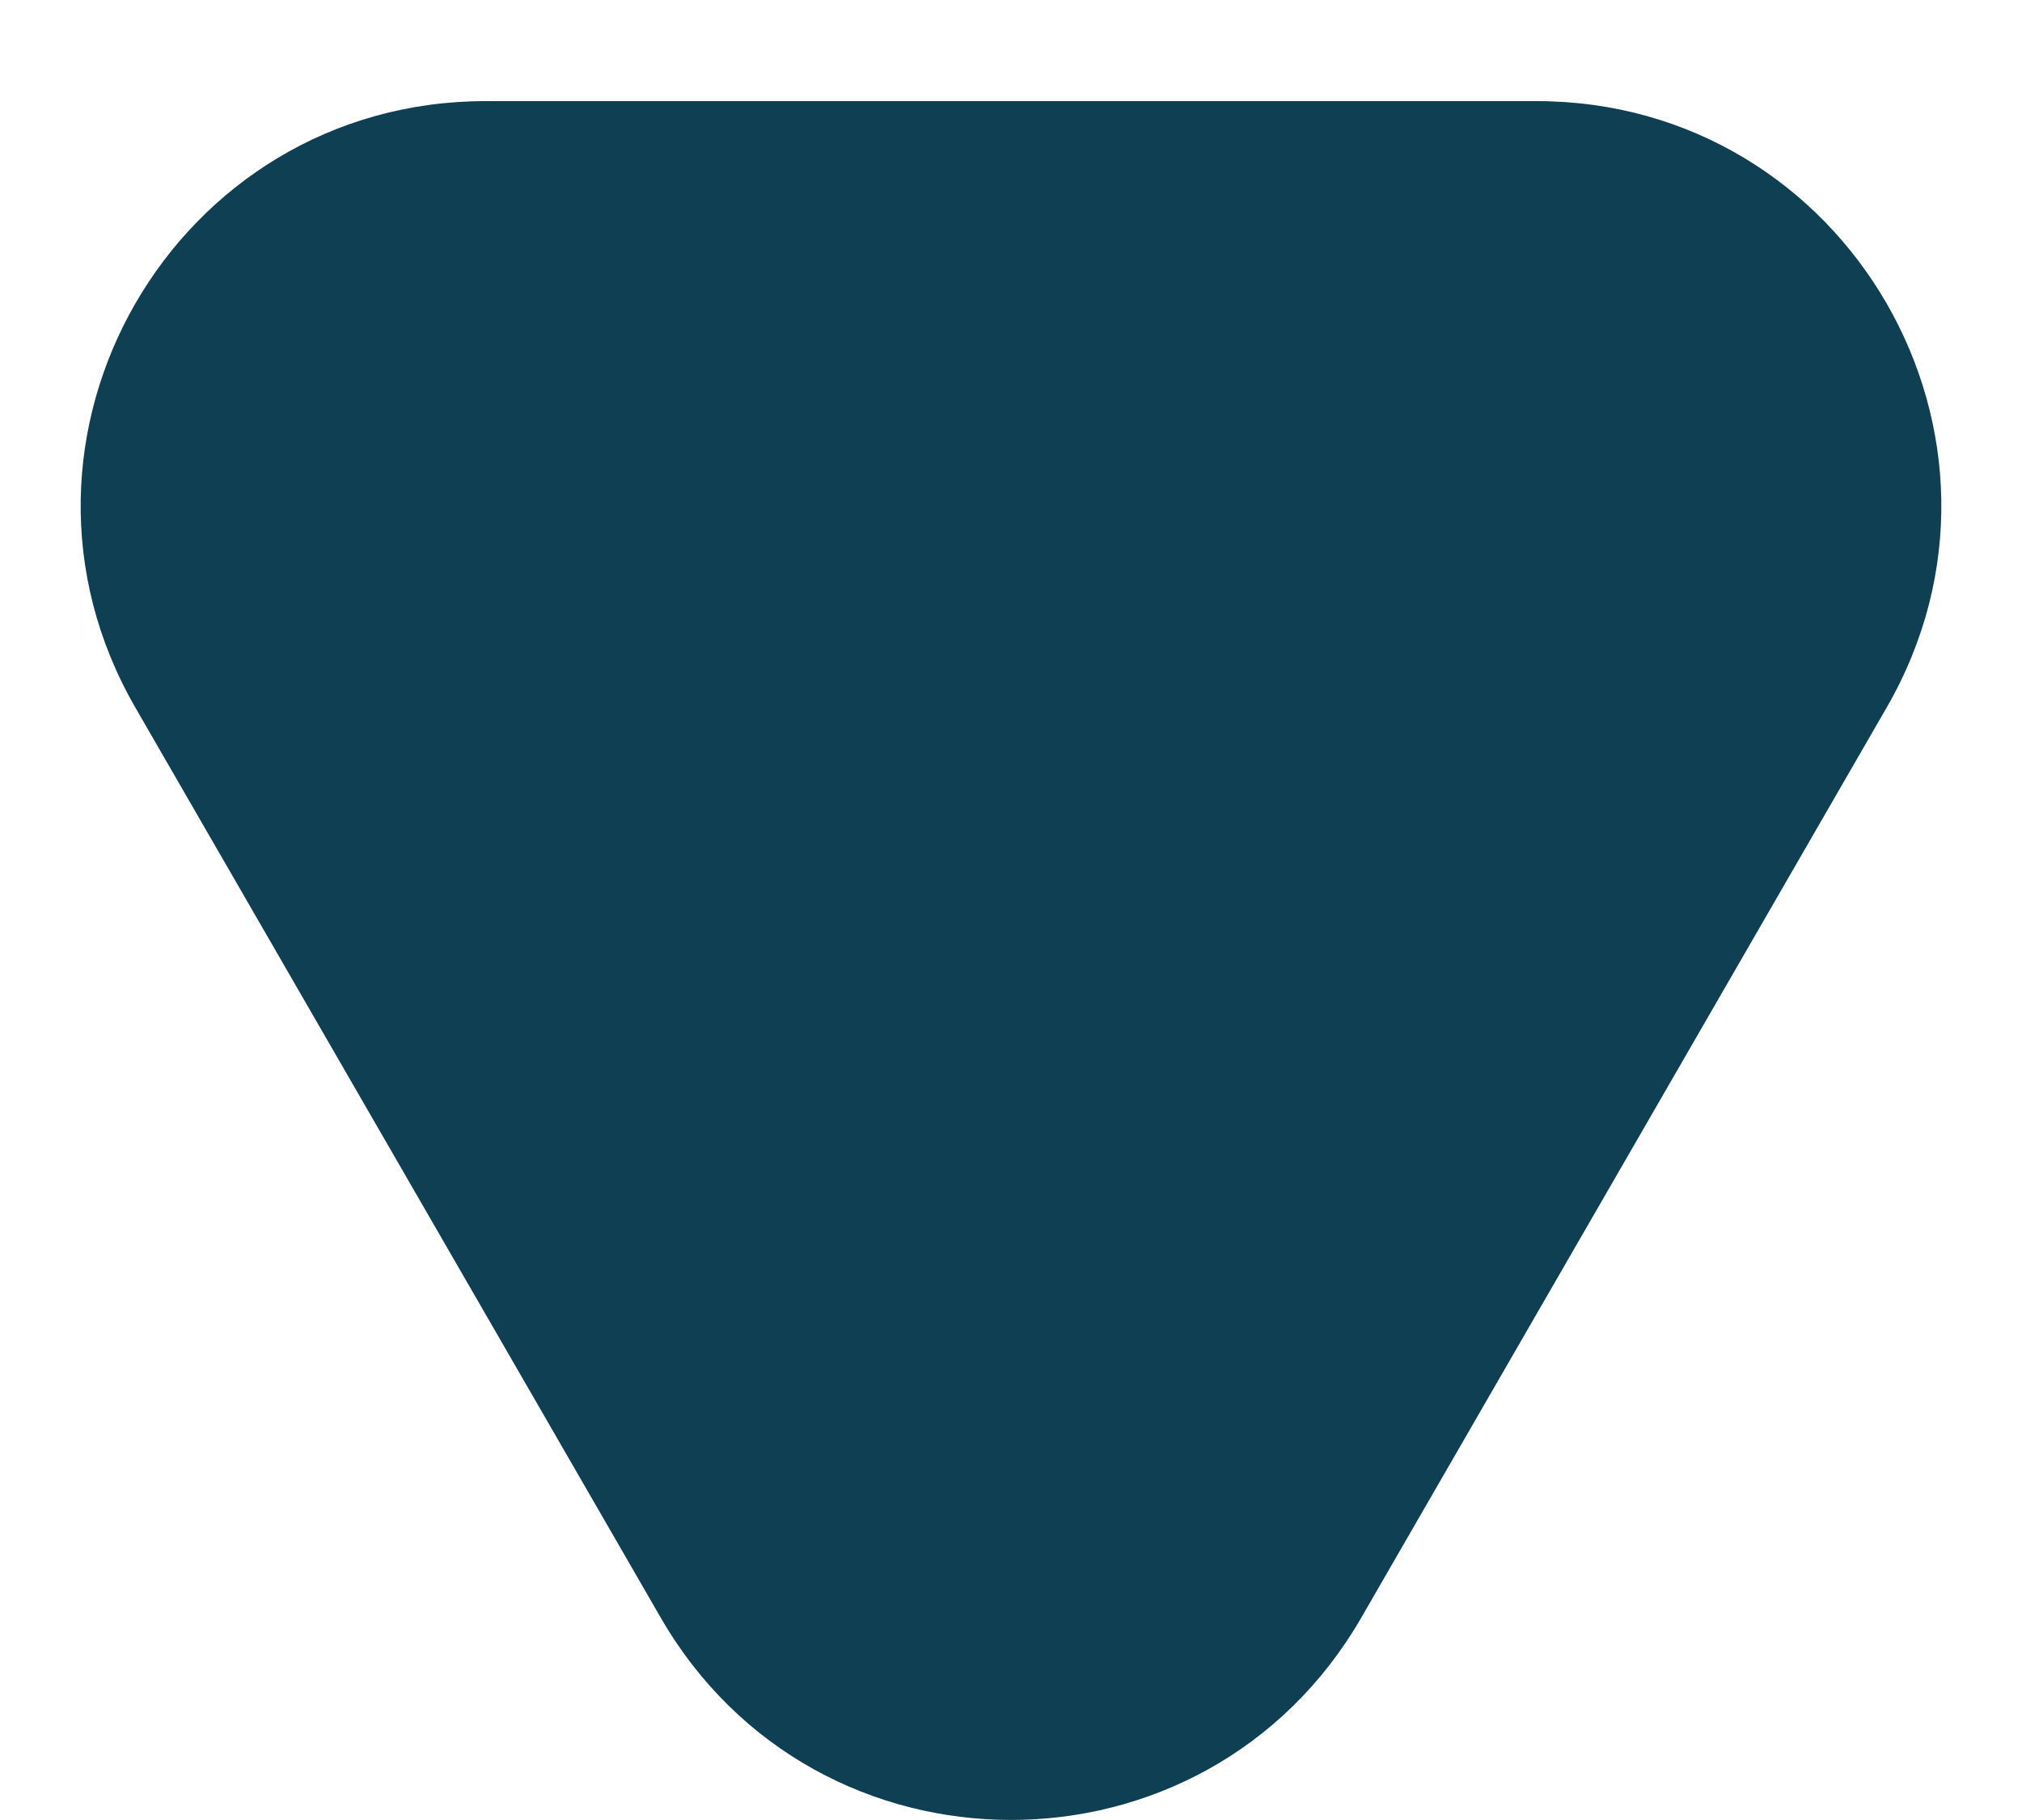
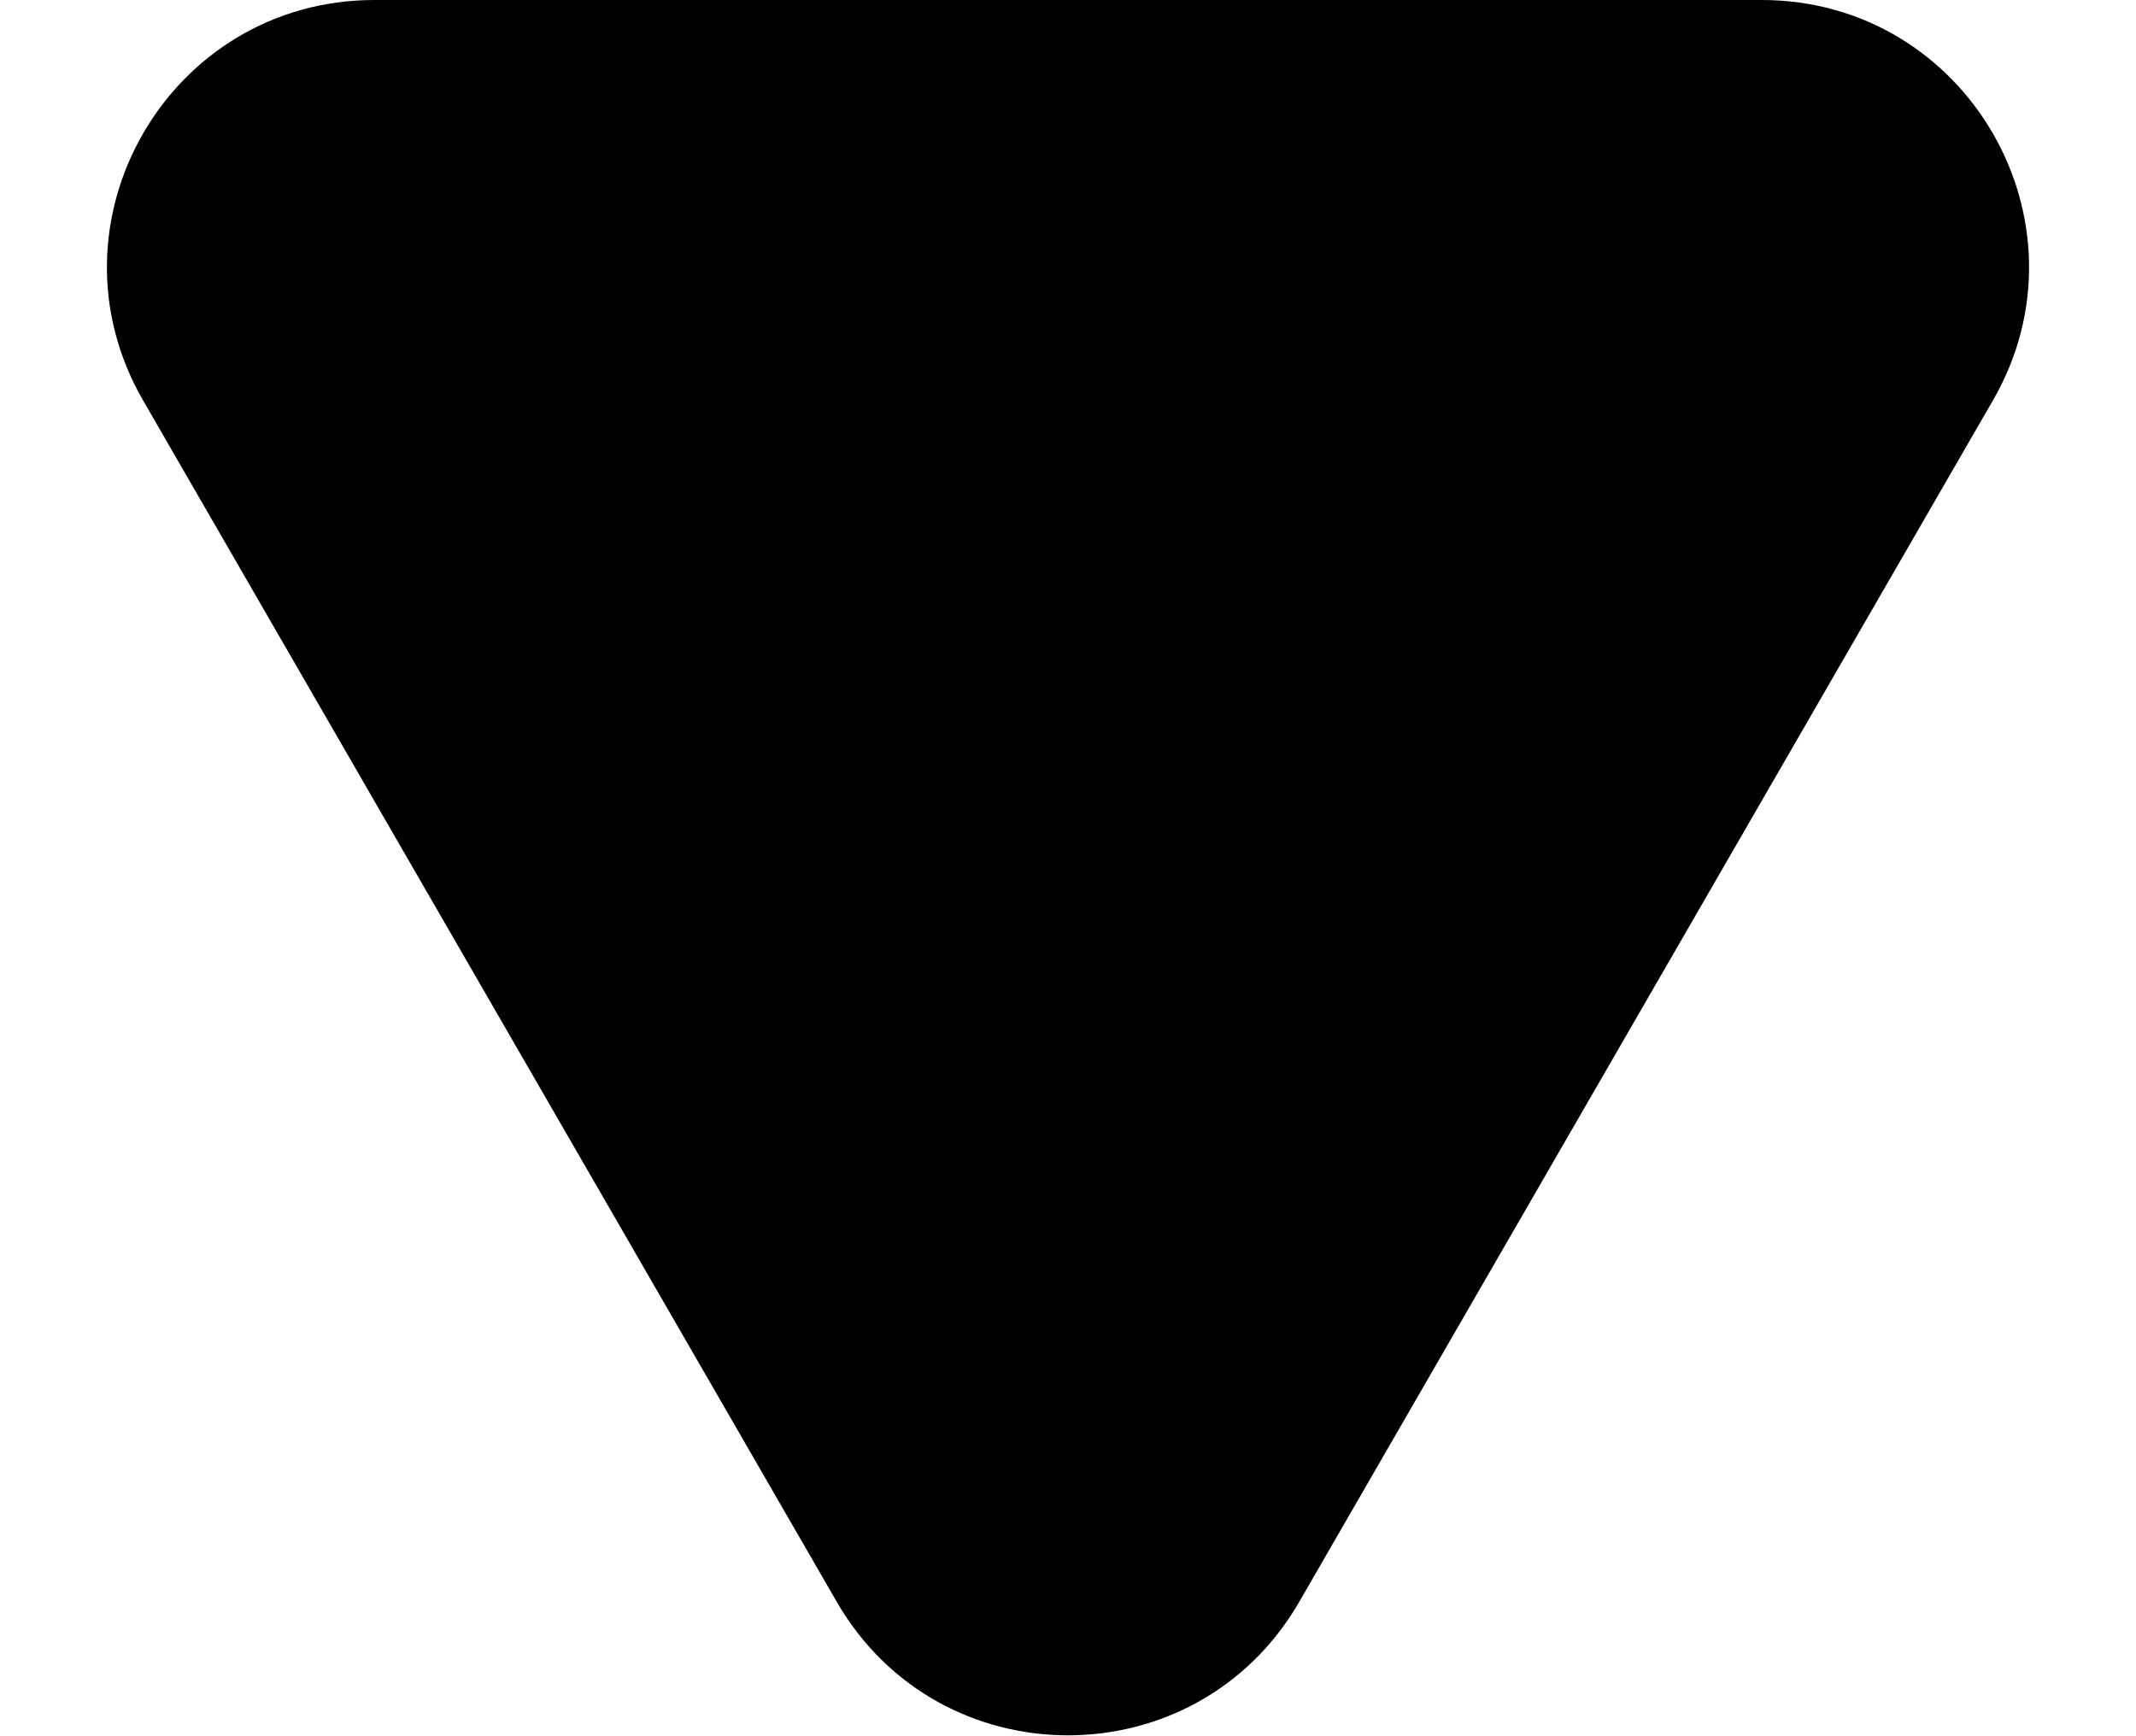
- <svg xmlns="http://www.w3.org/2000/svg" width="10" height="9" viewBox="0 0 10 9" fill="none">
-   <path d="M6.732 8C5.962 9.333 4.038 9.333 3.268 8L0.67 3.5C-0.1 2.167 0.862 0.5 2.402 0.5L7.598 0.5C9.138 0.5 10.1 2.167 9.33 3.5L6.732 8Z" fill="#0E3F53" />
+ <svg xmlns="http://www.w3.org/2000/svg" width="16" height="13" viewBox="0 0 16 13" fill="none">
+   <path d="M9.732 12C8.962 13.333 7.038 13.333 6.268 12L1.072 3C0.302 1.667 1.264 -1.46309e-06 2.804 -1.32849e-06L13.196 -4.19966e-07C14.736 -2.8537e-07 15.698 1.667 14.928 3L9.732 12Z" fill="currentColor" />
</svg>
